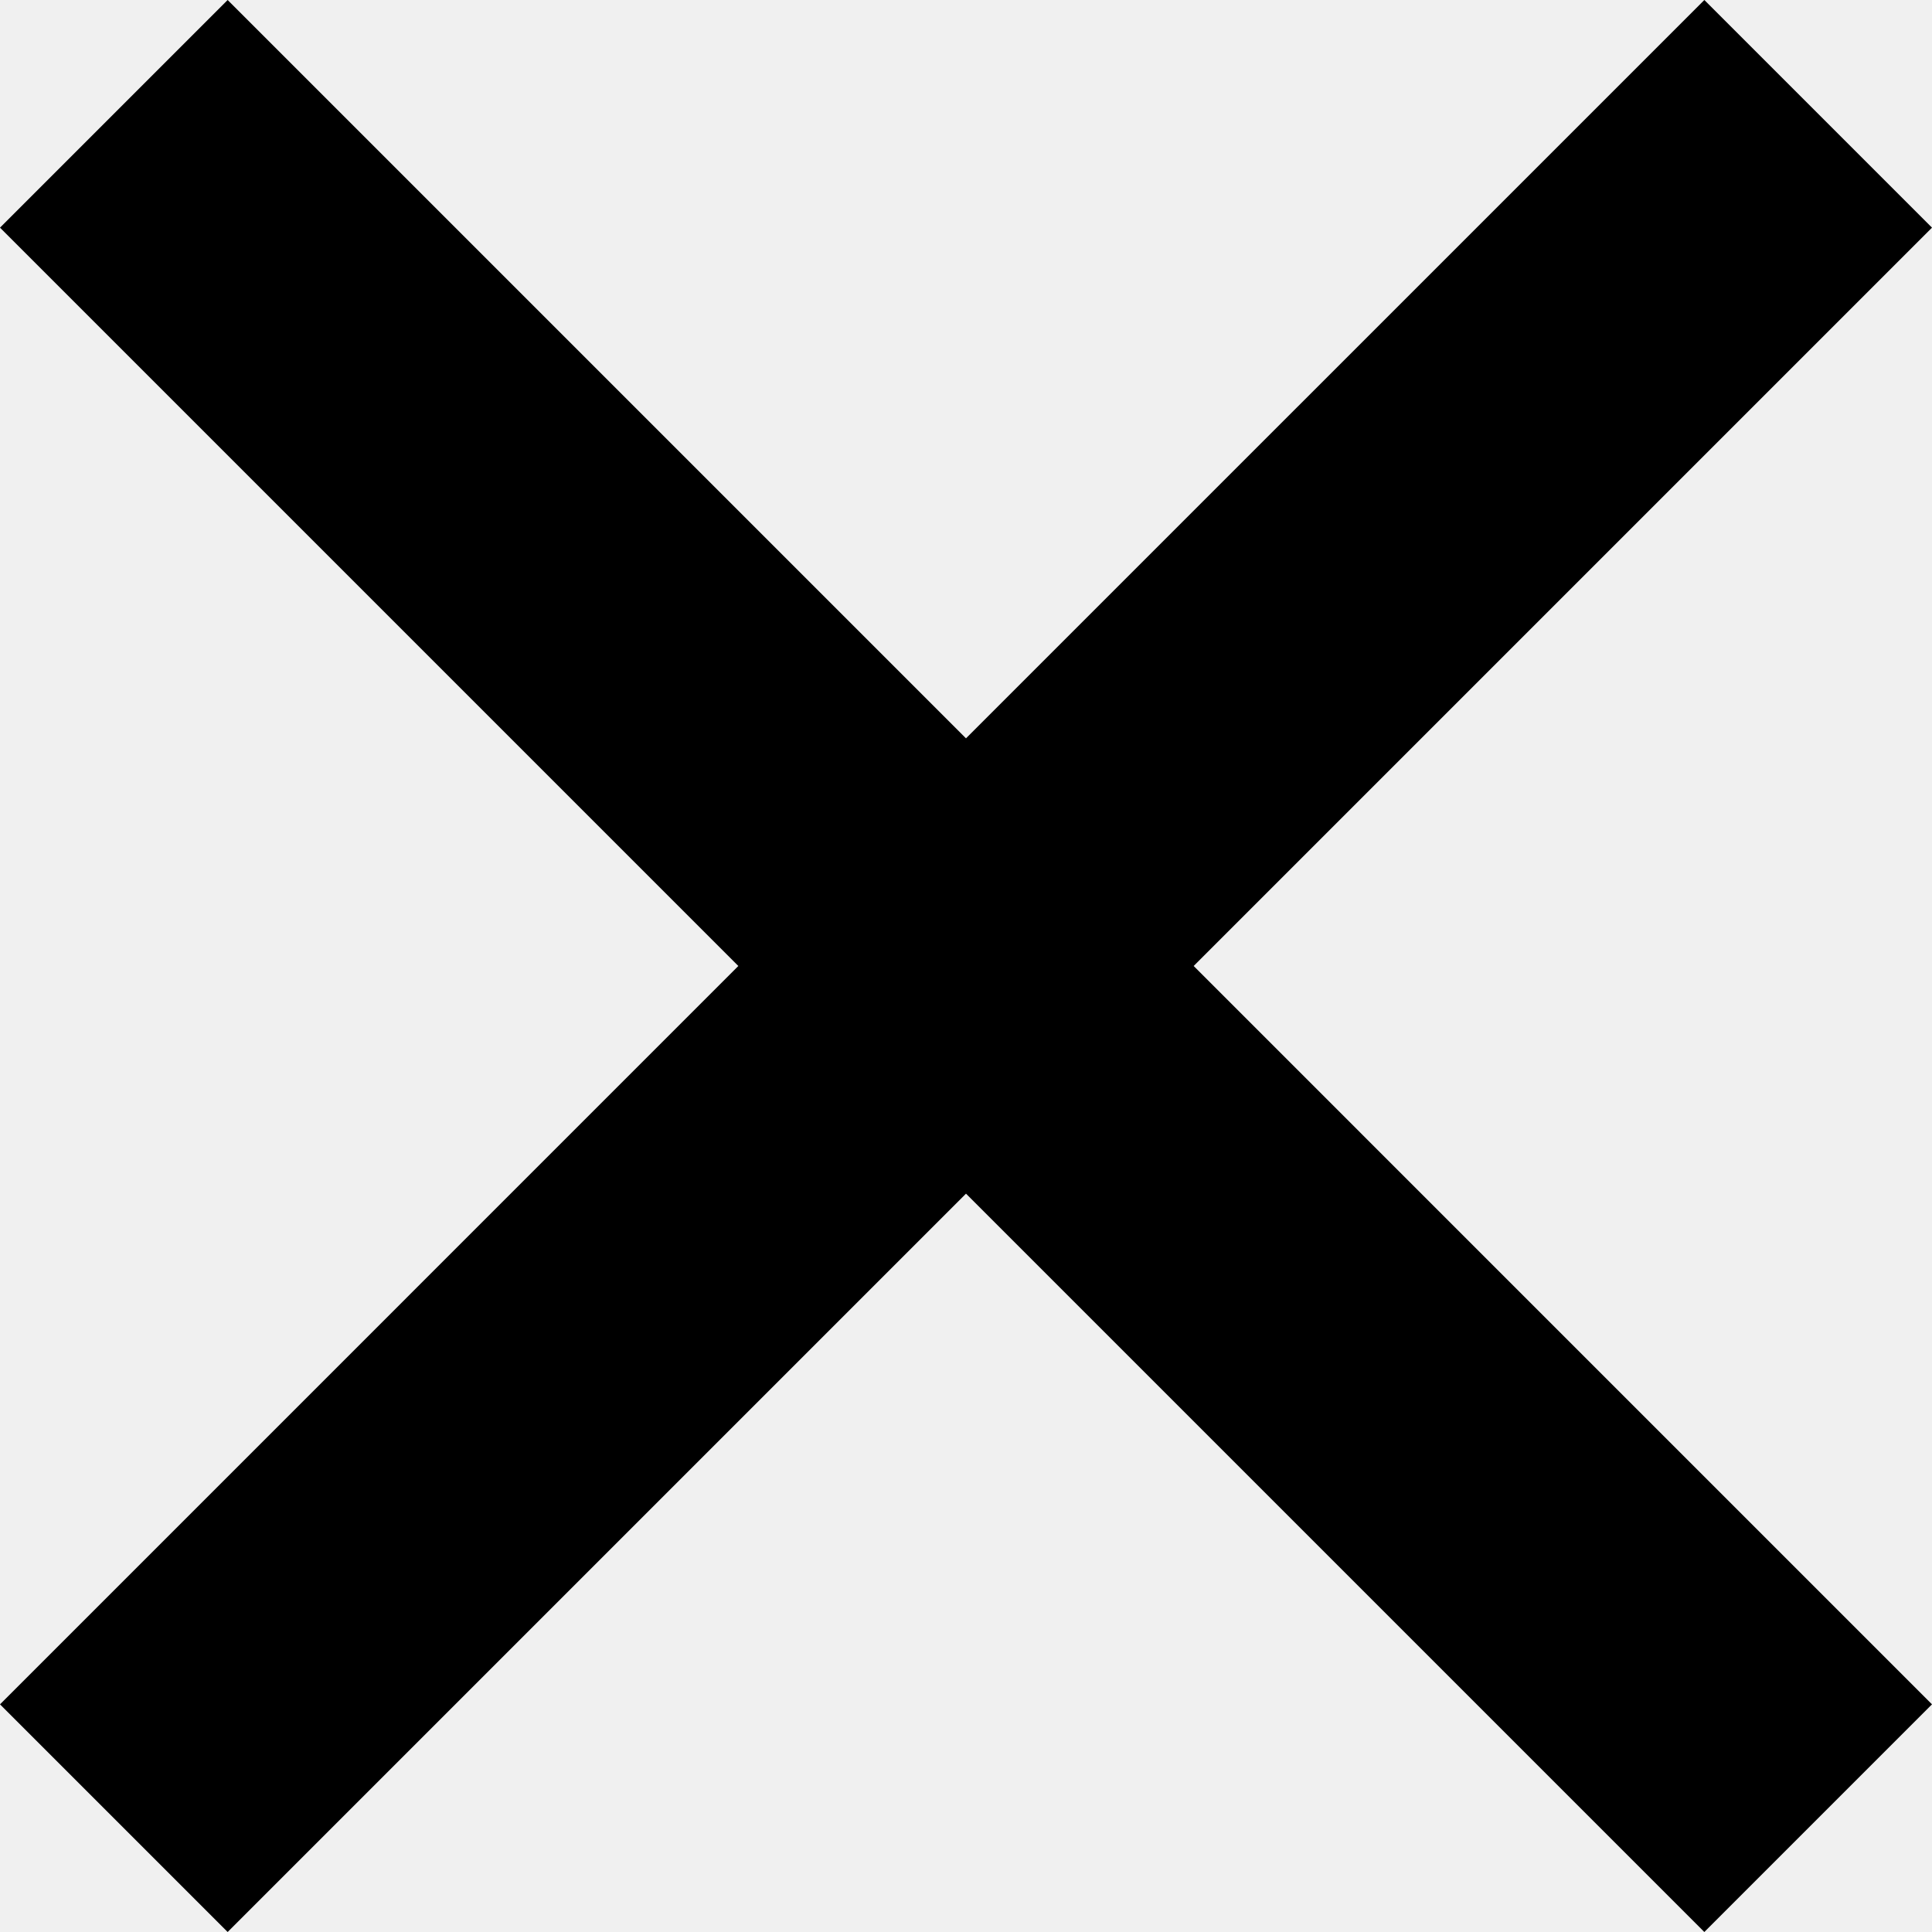
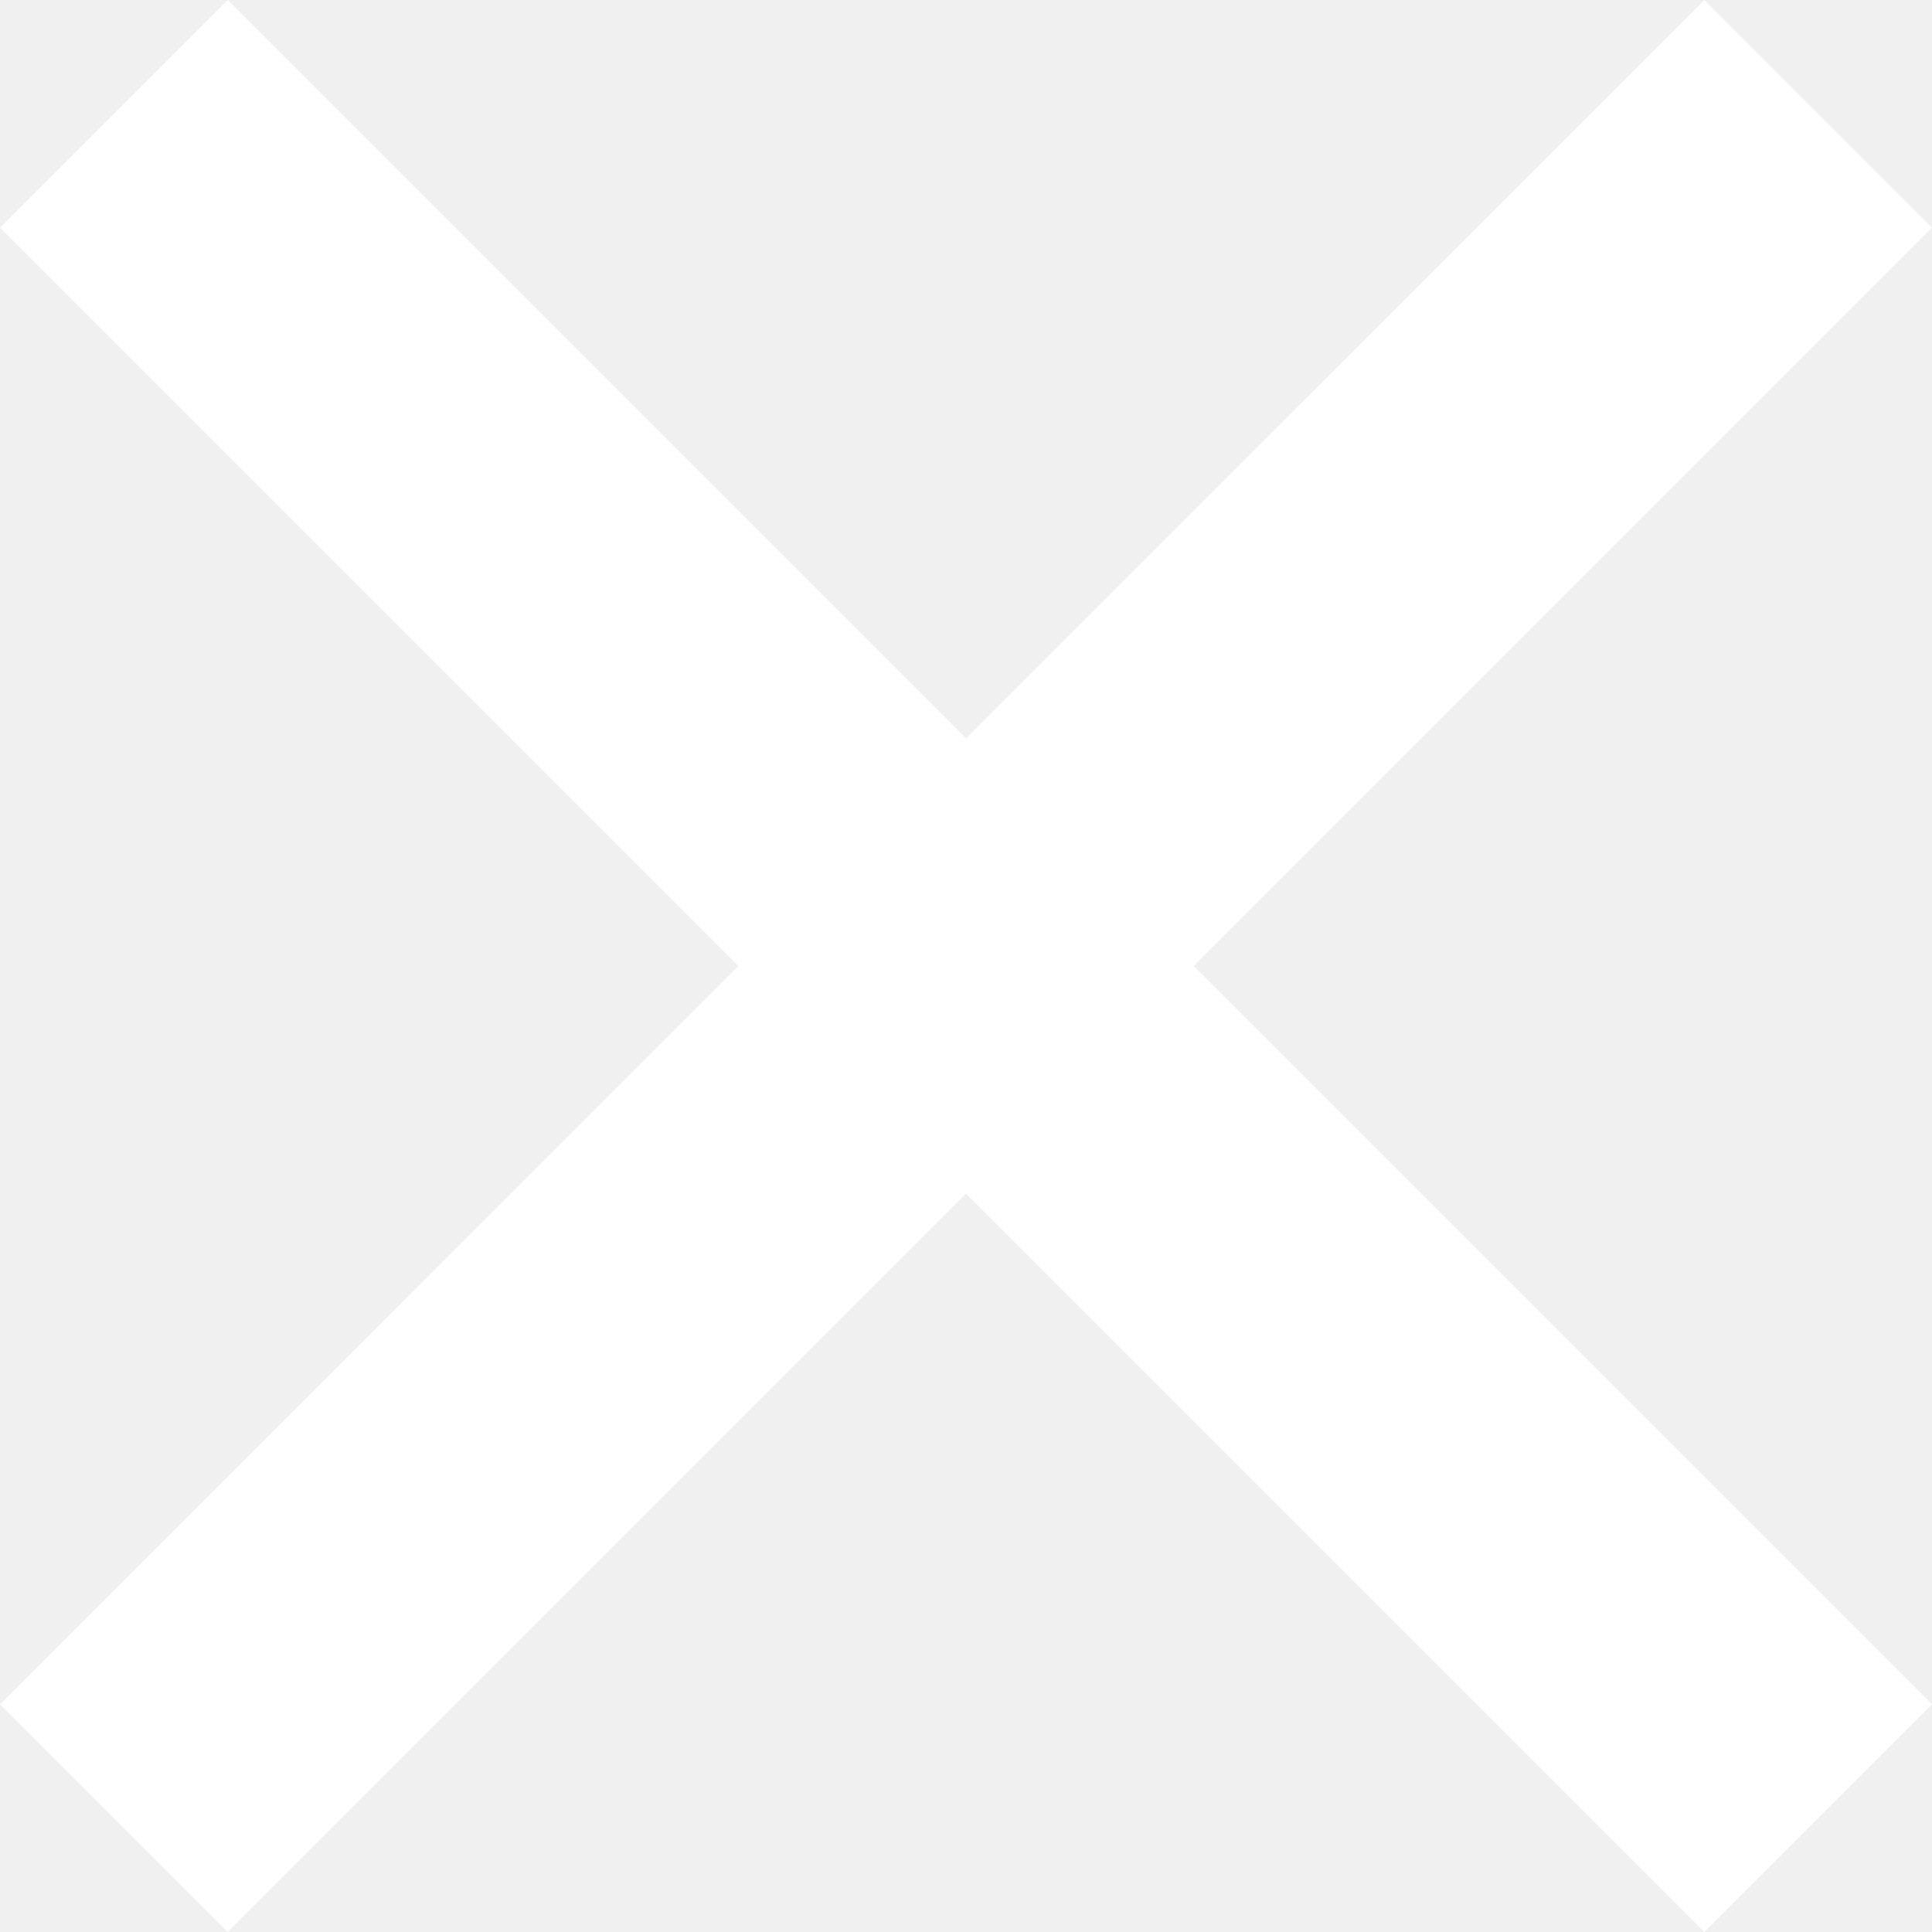
- <svg xmlns="http://www.w3.org/2000/svg" version="1.1" width="512" height="512" x="0" y="0" viewBox="0 0 386.667 386.667" style="enable-background:new 0 0 512 512" xml:space="preserve">
+ <svg xmlns="http://www.w3.org/2000/svg" version="1.1" width="32" height="32" x="0" y="0" viewBox="0 0 386.667 386.667" style="enable-background:new 0 0 32 32" xml:space="preserve">
  <g>
-     <path d="m386.667 45.564-45.564-45.564-147.77 147.769-147.769-147.769-45.564 45.564 147.769 147.769-147.769 147.77 45.564 45.564 147.769-147.769 147.769 147.769 45.564-45.564-147.768-147.77z" fill="#000000" data-original="#000000" style="" />
+     <path d="m386.667 45.564-45.564-45.564-147.77 147.769-147.769-147.769-45.564 45.564 147.769 147.769-147.769 147.77 45.564 45.564 147.769-147.769 147.769 147.769 45.564-45.564-147.768-147.77z" fill="#ffffff" data-original="#ffffff" style="" />
  </g>
</svg>
